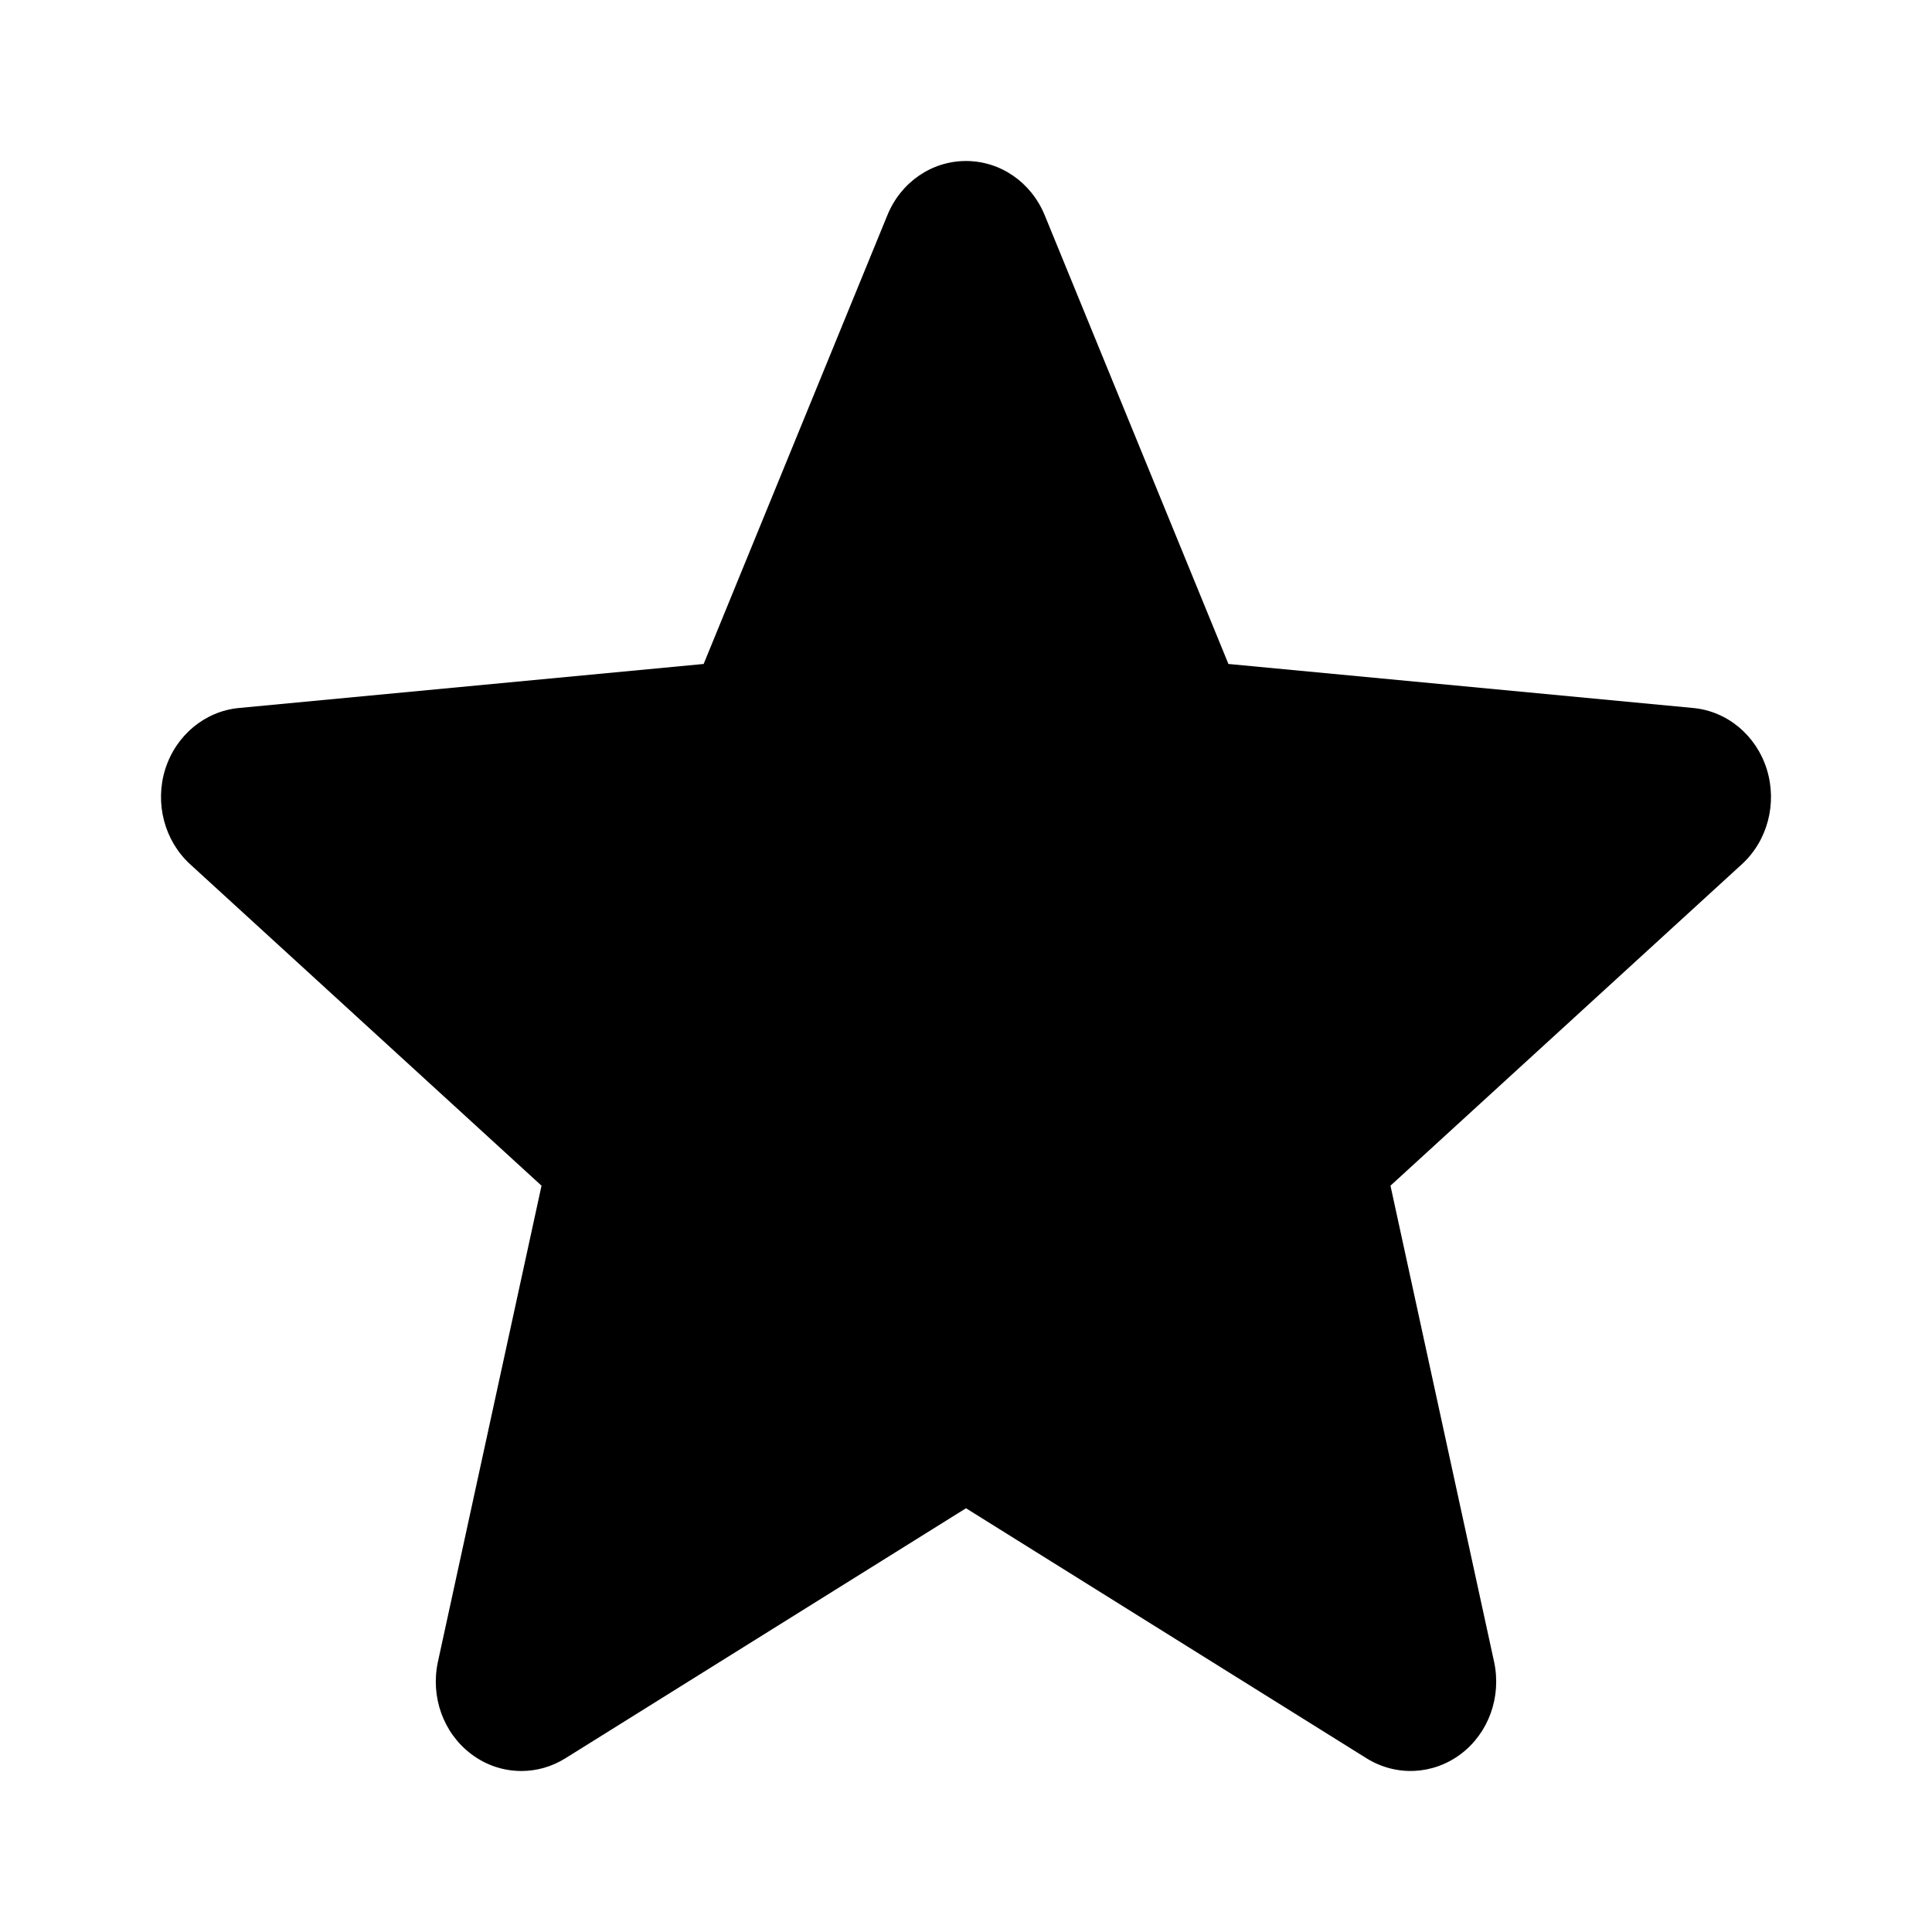
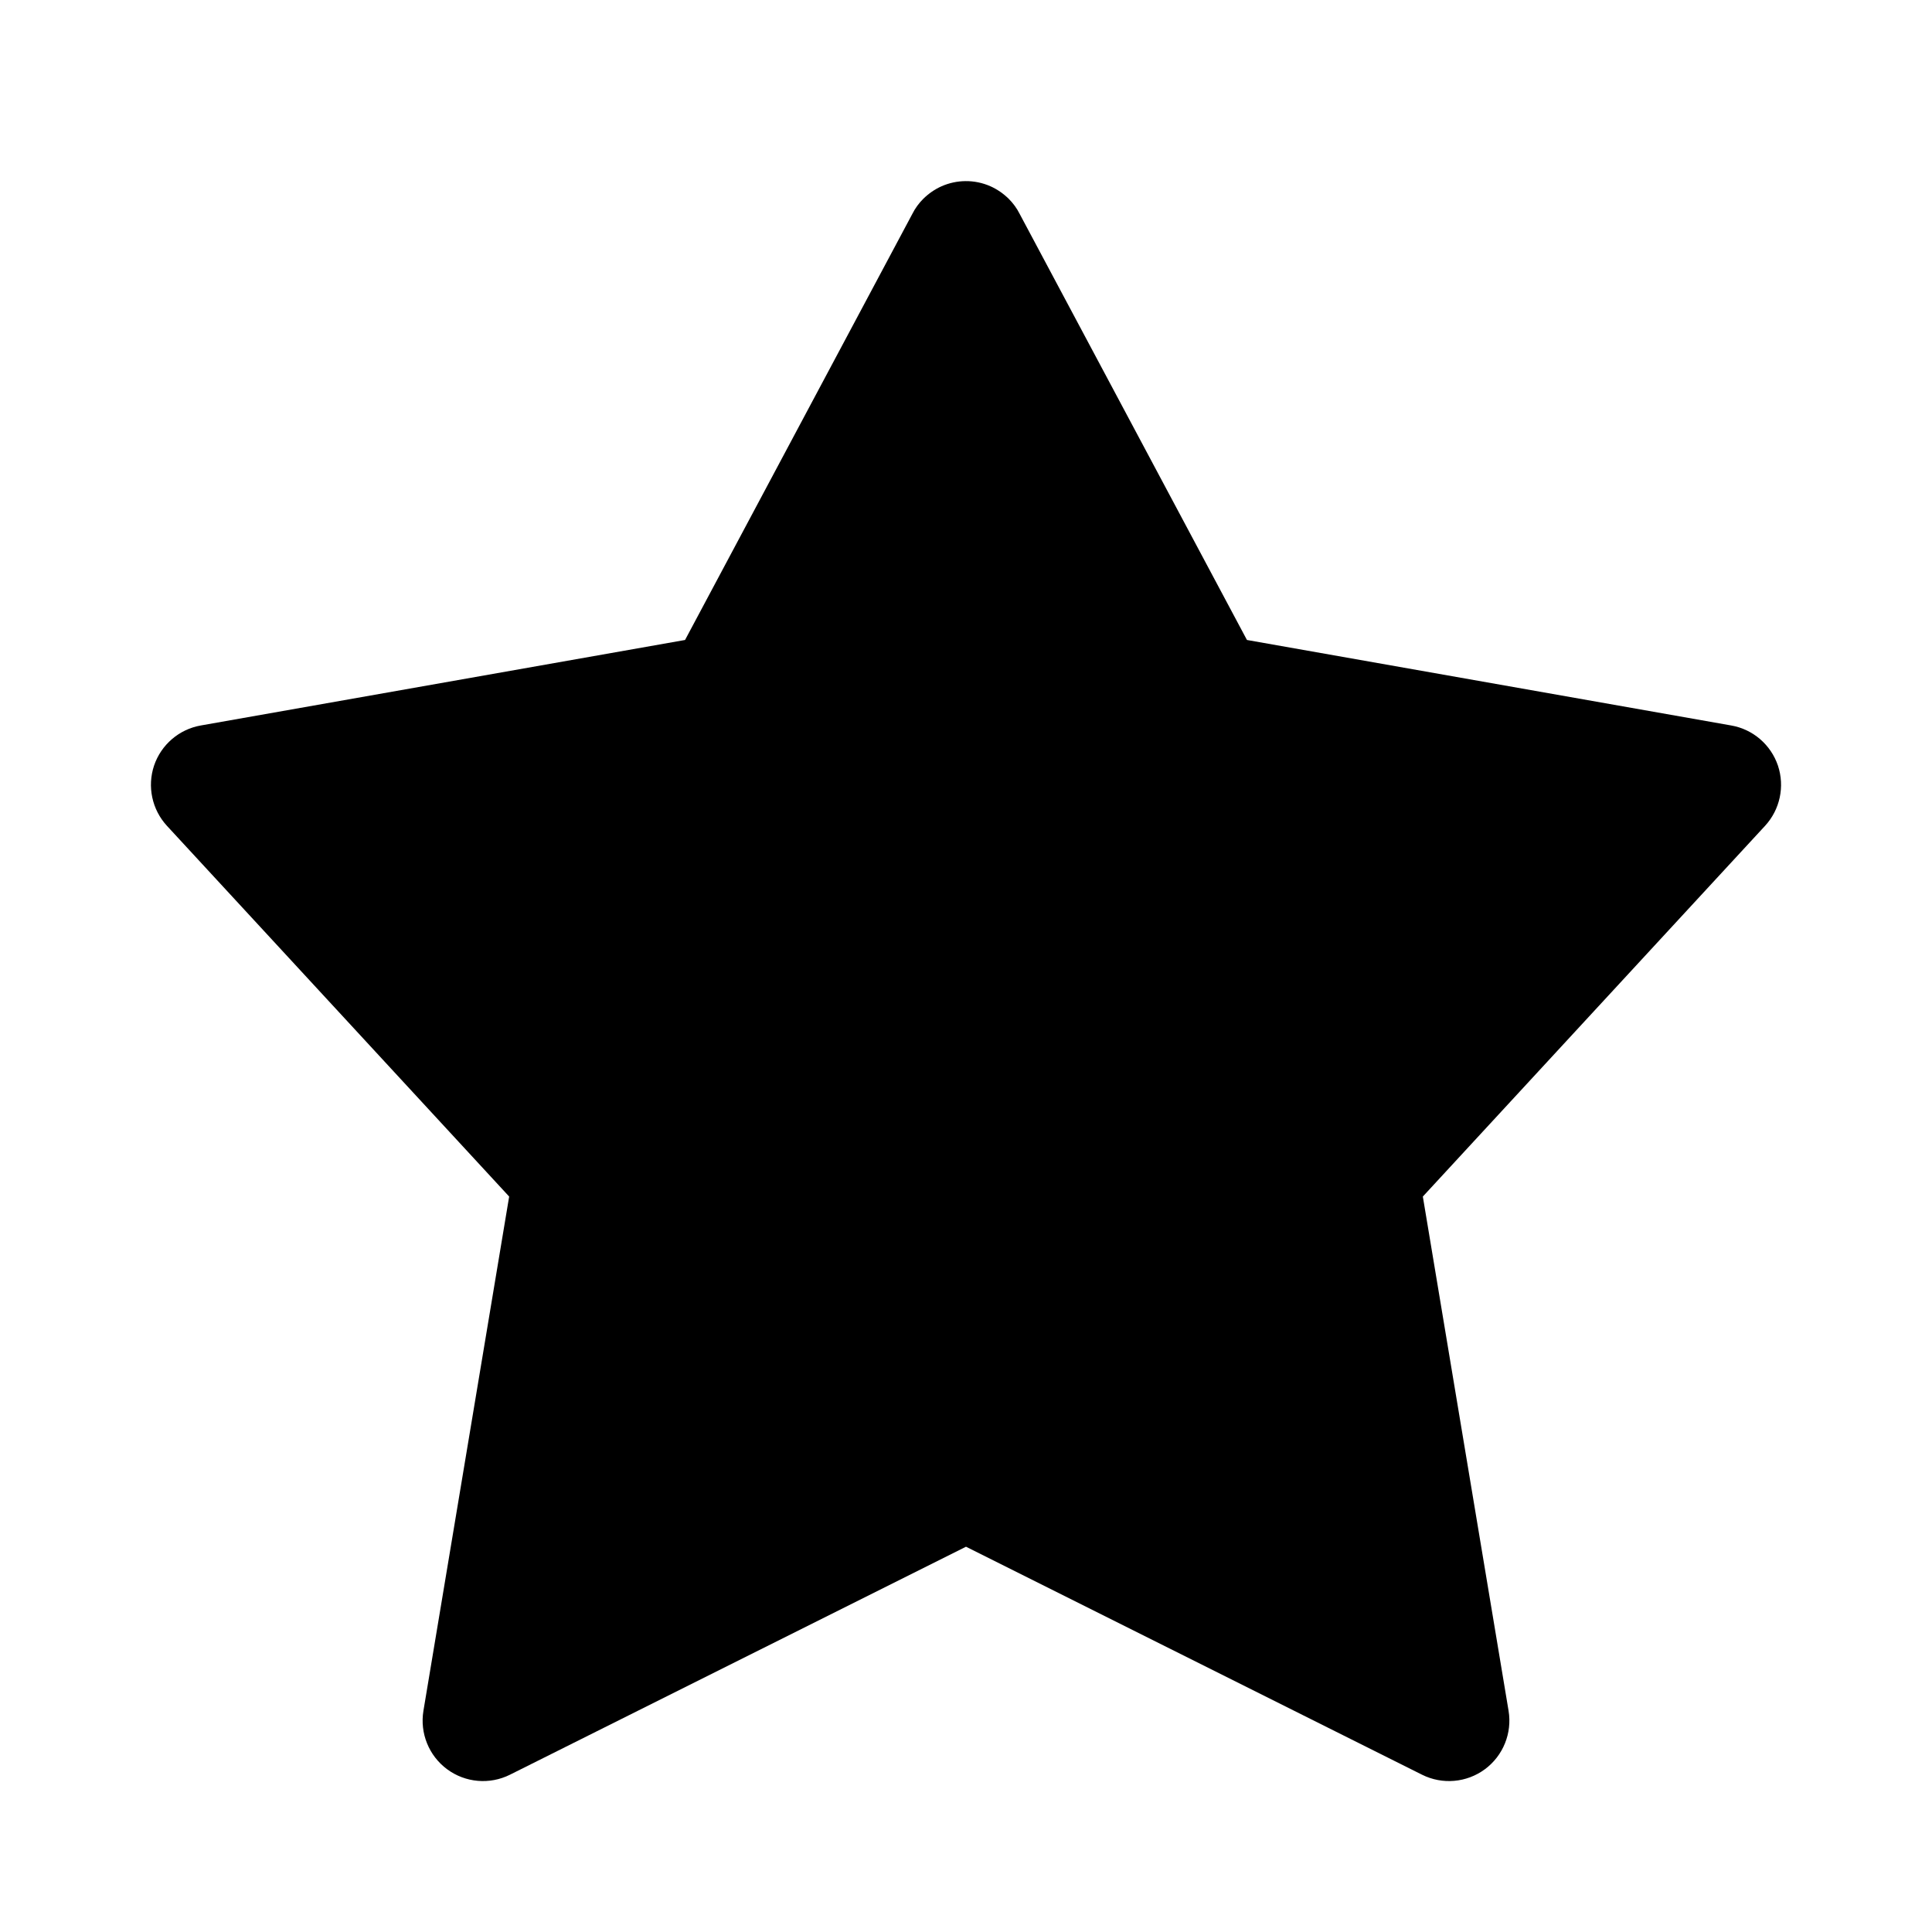
<svg xmlns="http://www.w3.org/2000/svg" width="24" height="24" viewBox="0 0 24 24">
-   <path d="M21.948 9.557C21.816 9.134 21.457 8.835 21.034 8.795L15.26 8.248L12.978 2.674C12.81 2.264 12.427 2 12 2C11.573 2 11.19 2.264 11.023 2.674L8.741 8.248L2.967 8.795C2.543 8.836 2.185 9.135 2.052 9.557C1.921 9.979 2.042 10.443 2.362 10.736L6.727 14.729L5.44 20.643C5.346 21.078 5.507 21.528 5.853 21.789C6.039 21.93 6.257 22 6.477 22C6.665 22 6.853 21.948 7.022 21.843L12 18.736L16.977 21.843C17.343 22.07 17.802 22.049 18.147 21.789C18.493 21.528 18.654 21.078 18.56 20.643L17.273 14.729L21.638 10.736C21.958 10.443 22.079 9.98 21.948 9.557Z" />
+   <path d="M12.304 2.314C12.387 2.351 12.464 2.404 12.531 2.47C12.586 2.525 12.632 2.588 12.666 2.656L15.49 7.95L21.505 9.012C21.776 9.059 21.998 9.251 22.086 9.51C22.173 9.77 22.112 10.057 21.926 10.259L17.675 14.864L18.74 21.252C18.786 21.53 18.672 21.811 18.446 21.978C18.219 22.146 17.917 22.172 17.665 22.046L12 19.214L6.335 22.046C6.083 22.172 5.781 22.146 5.554 21.978C5.328 21.811 5.214 21.53 5.26 21.252L6.325 14.864L2.074 10.259C1.888 10.057 1.827 9.77 1.914 9.51C2.002 9.251 2.225 9.059 2.495 9.012L8.51 7.95L11.334 2.656C11.368 2.588 11.414 2.525 11.469 2.47C11.536 2.404 11.613 2.351 11.696 2.314C11.884 2.231 12.105 2.226 12.304 2.314Z" />
</svg>
